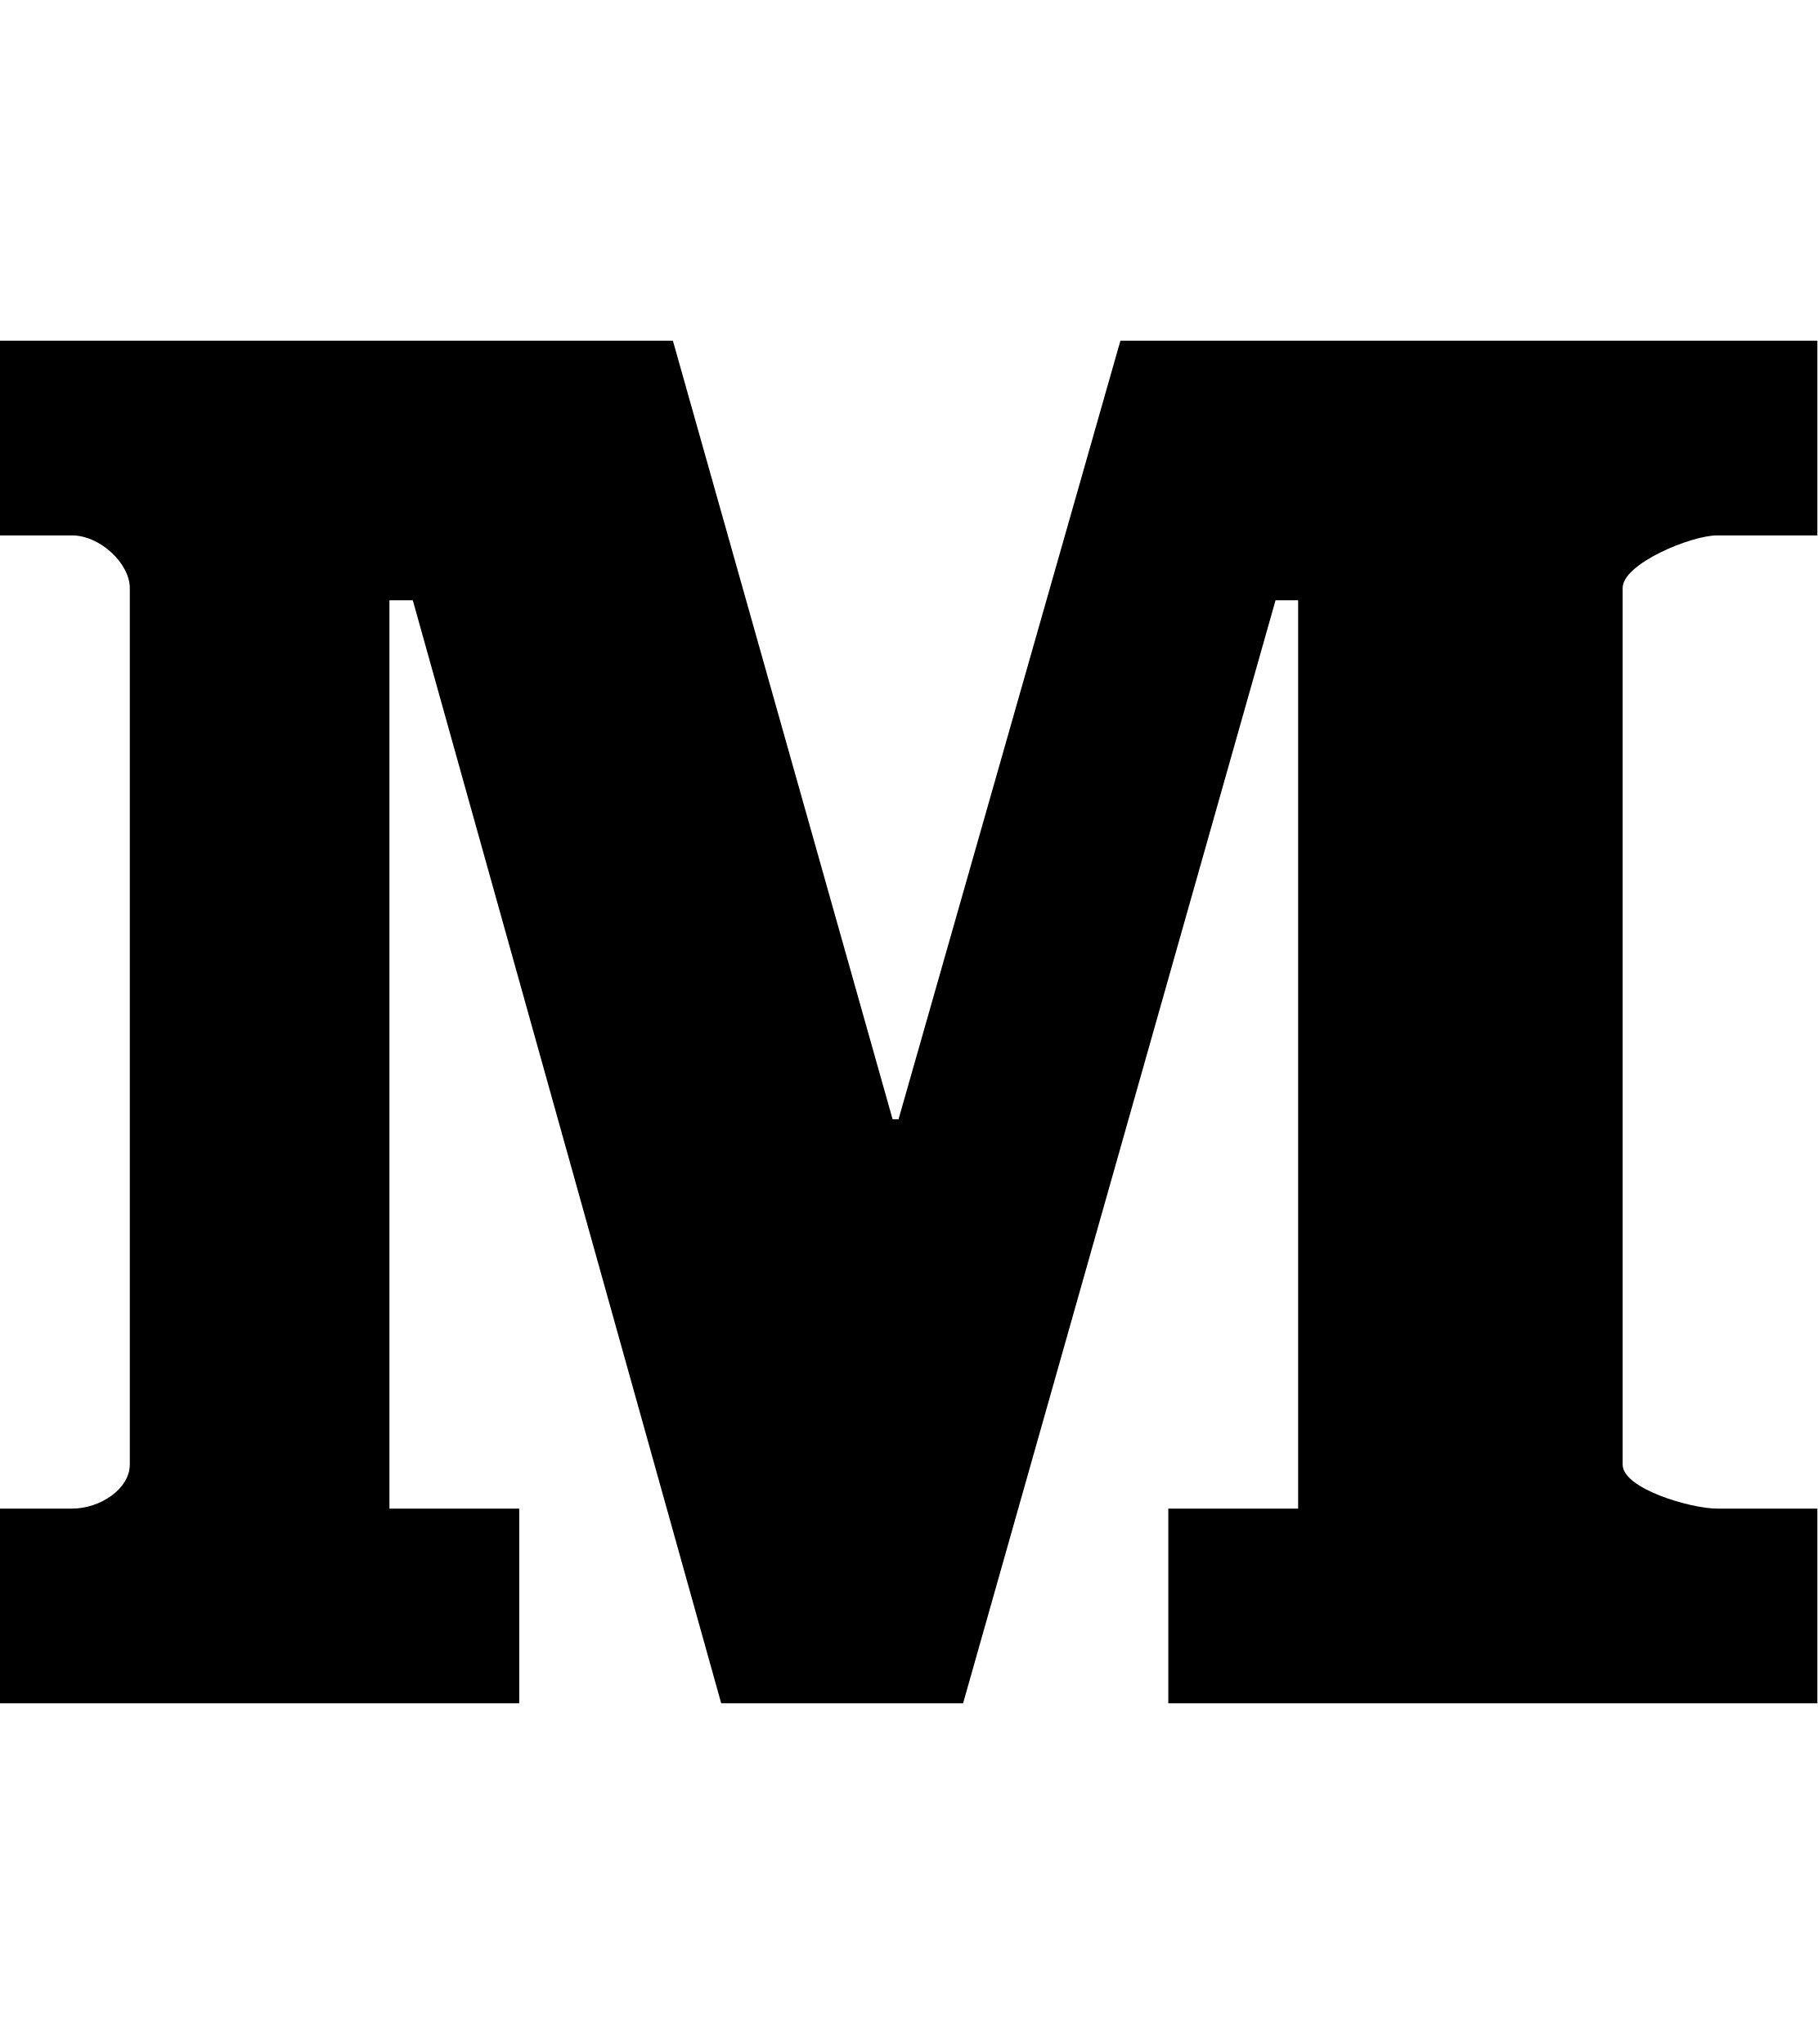
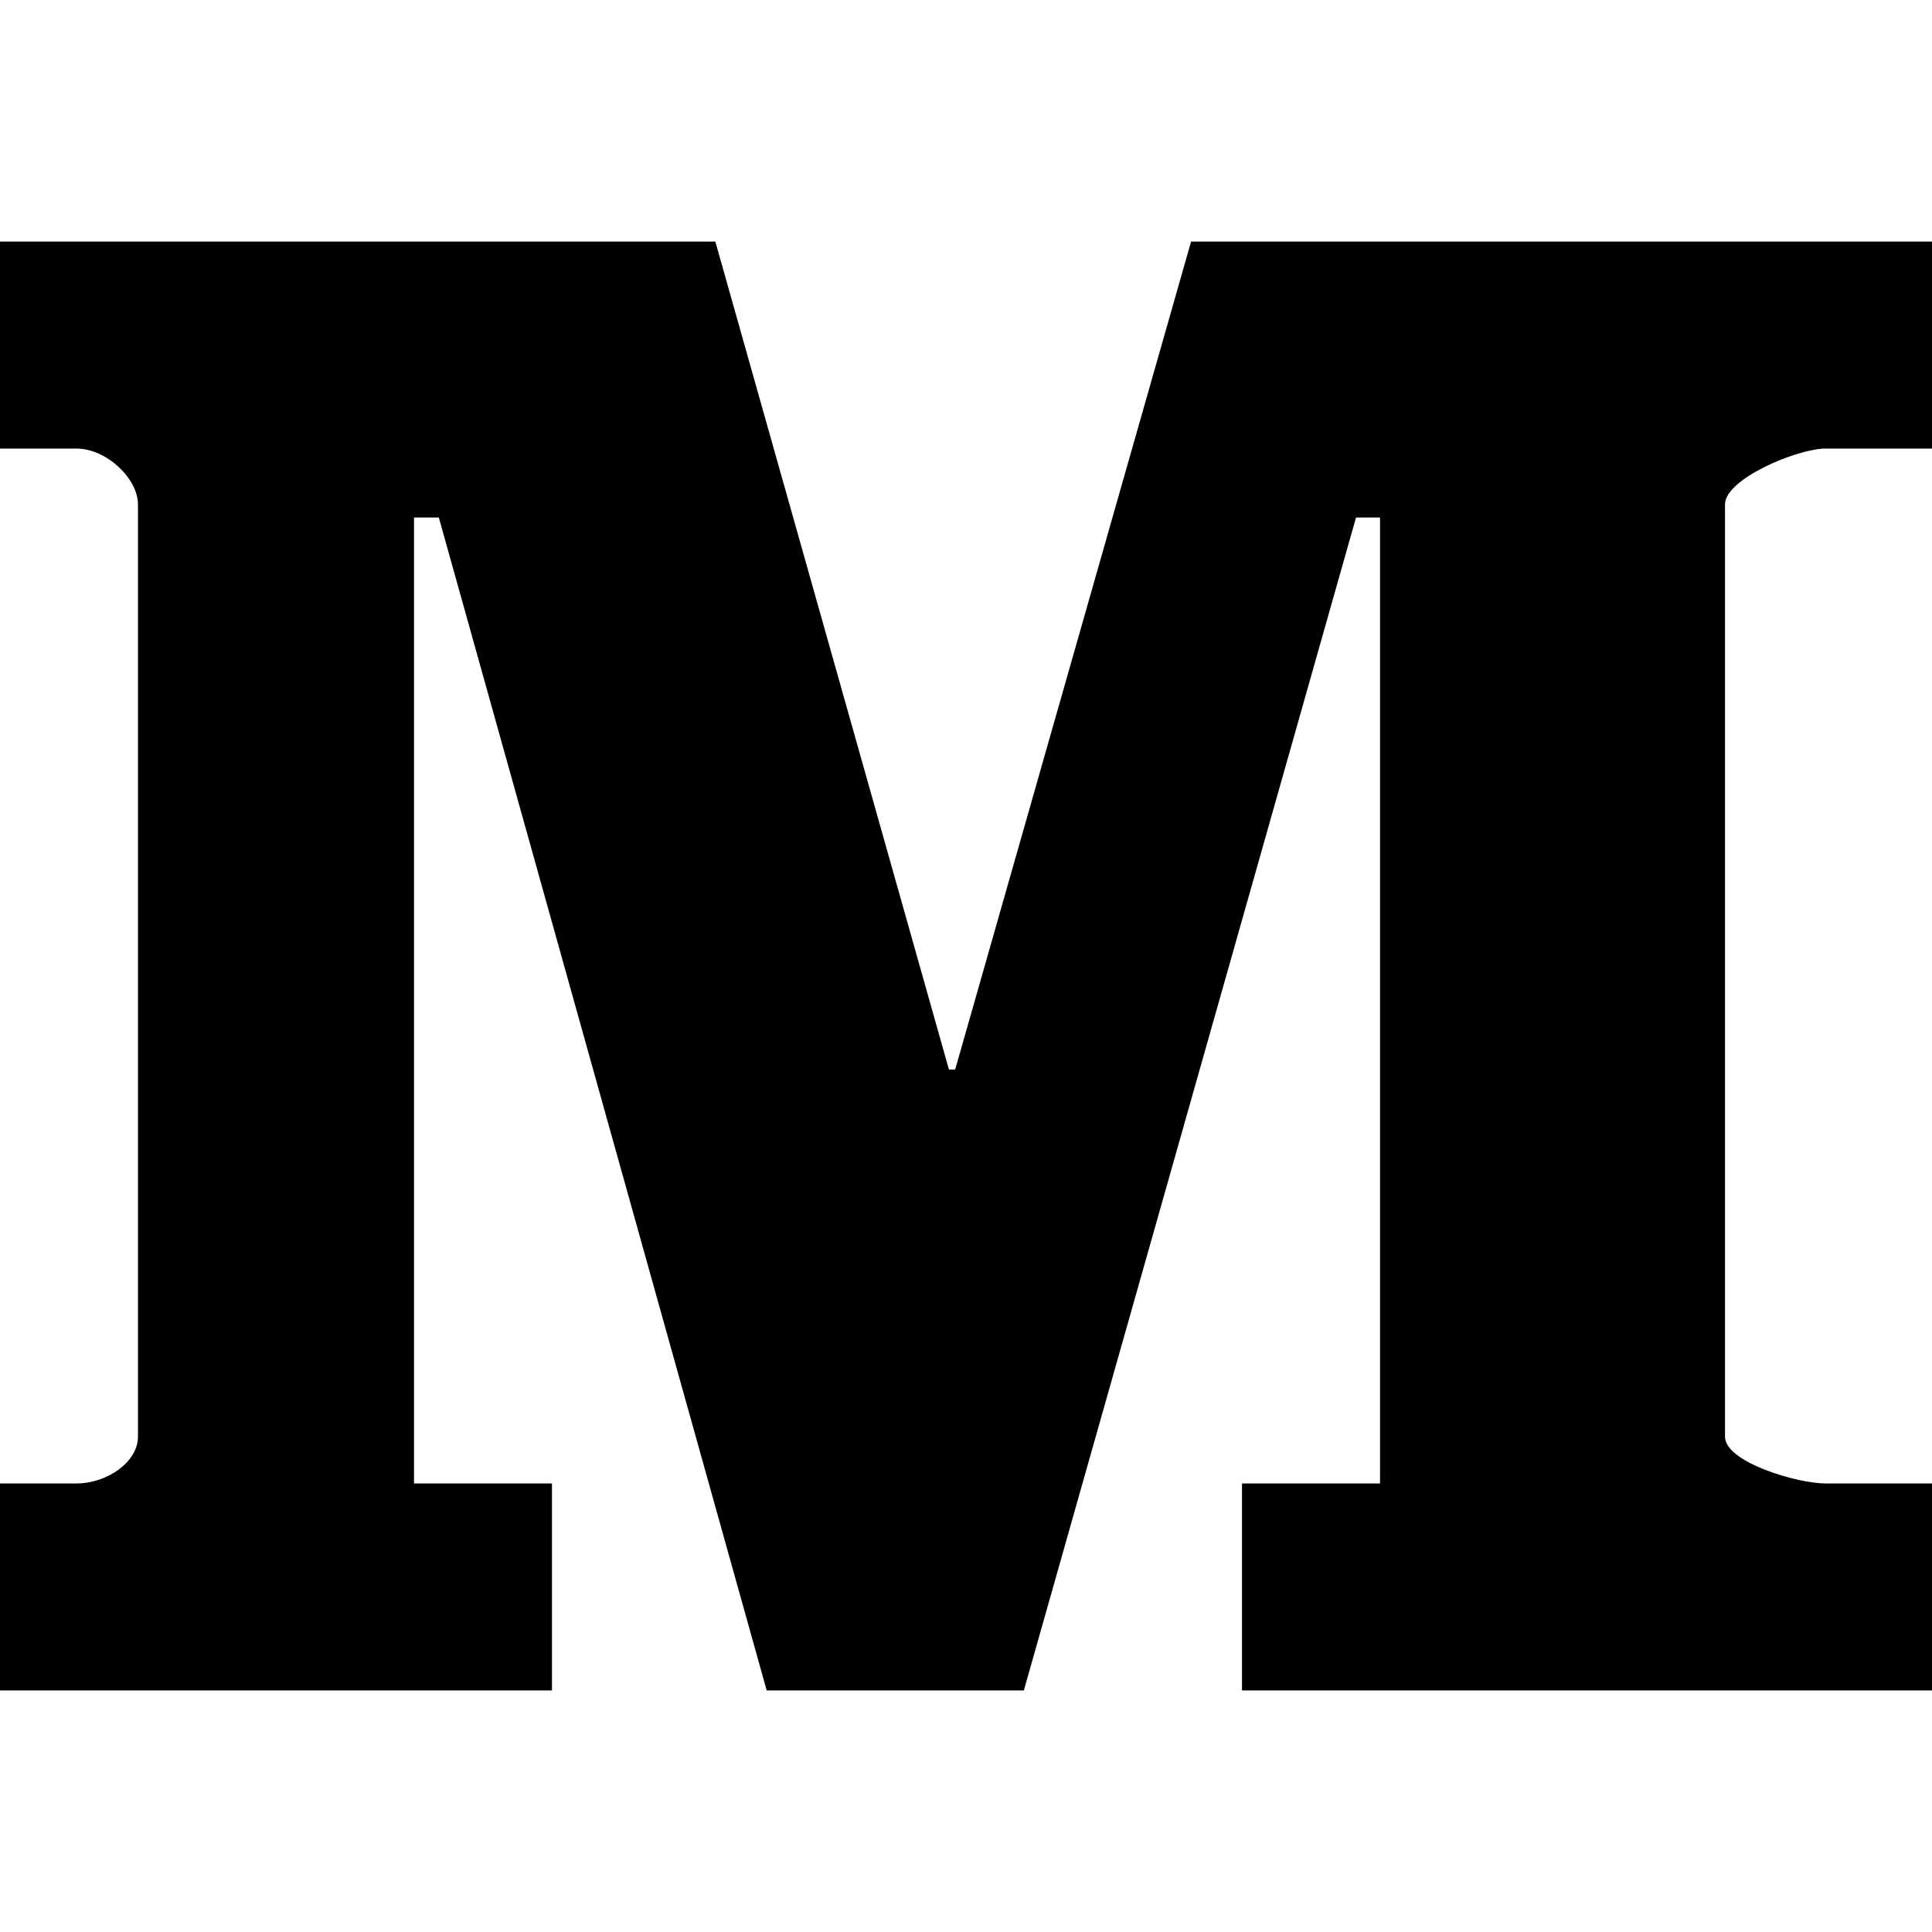
- <svg xmlns="http://www.w3.org/2000/svg" fill="#000000" height="900px" width="800px" version="1.1" id="Capa_1" viewBox="0 0 483.86 483.86" xml:space="preserve">
+ <svg xmlns="http://www.w3.org/2000/svg" fill="#000000" height="800px" width="800px" version="1.1" id="Capa_1" viewBox="0 0 483.86 483.86" xml:space="preserve">
  <g>
    <path d="M483.86,112.345h-26.699c-6.952,0-25.143,7.552-25.143,13.981v233.467c0,6.445,18.191,11.729,25.143,11.729h26.699v51.835   H311.052v-51.835h34.57V129.615h-6.016L256.42,423.356h-64.406l-82.11-293.741h-6.219v241.906h34.555v51.835H0v-51.835h19.173   c7.527,0,15.383-5.283,15.383-11.729V126.326c0-6.43-7.855-13.981-15.383-13.981H0V60.504h179.155l58.496,207.342h1.574   l59.073-207.342H483.86V112.345z" />
  </g>
</svg>
